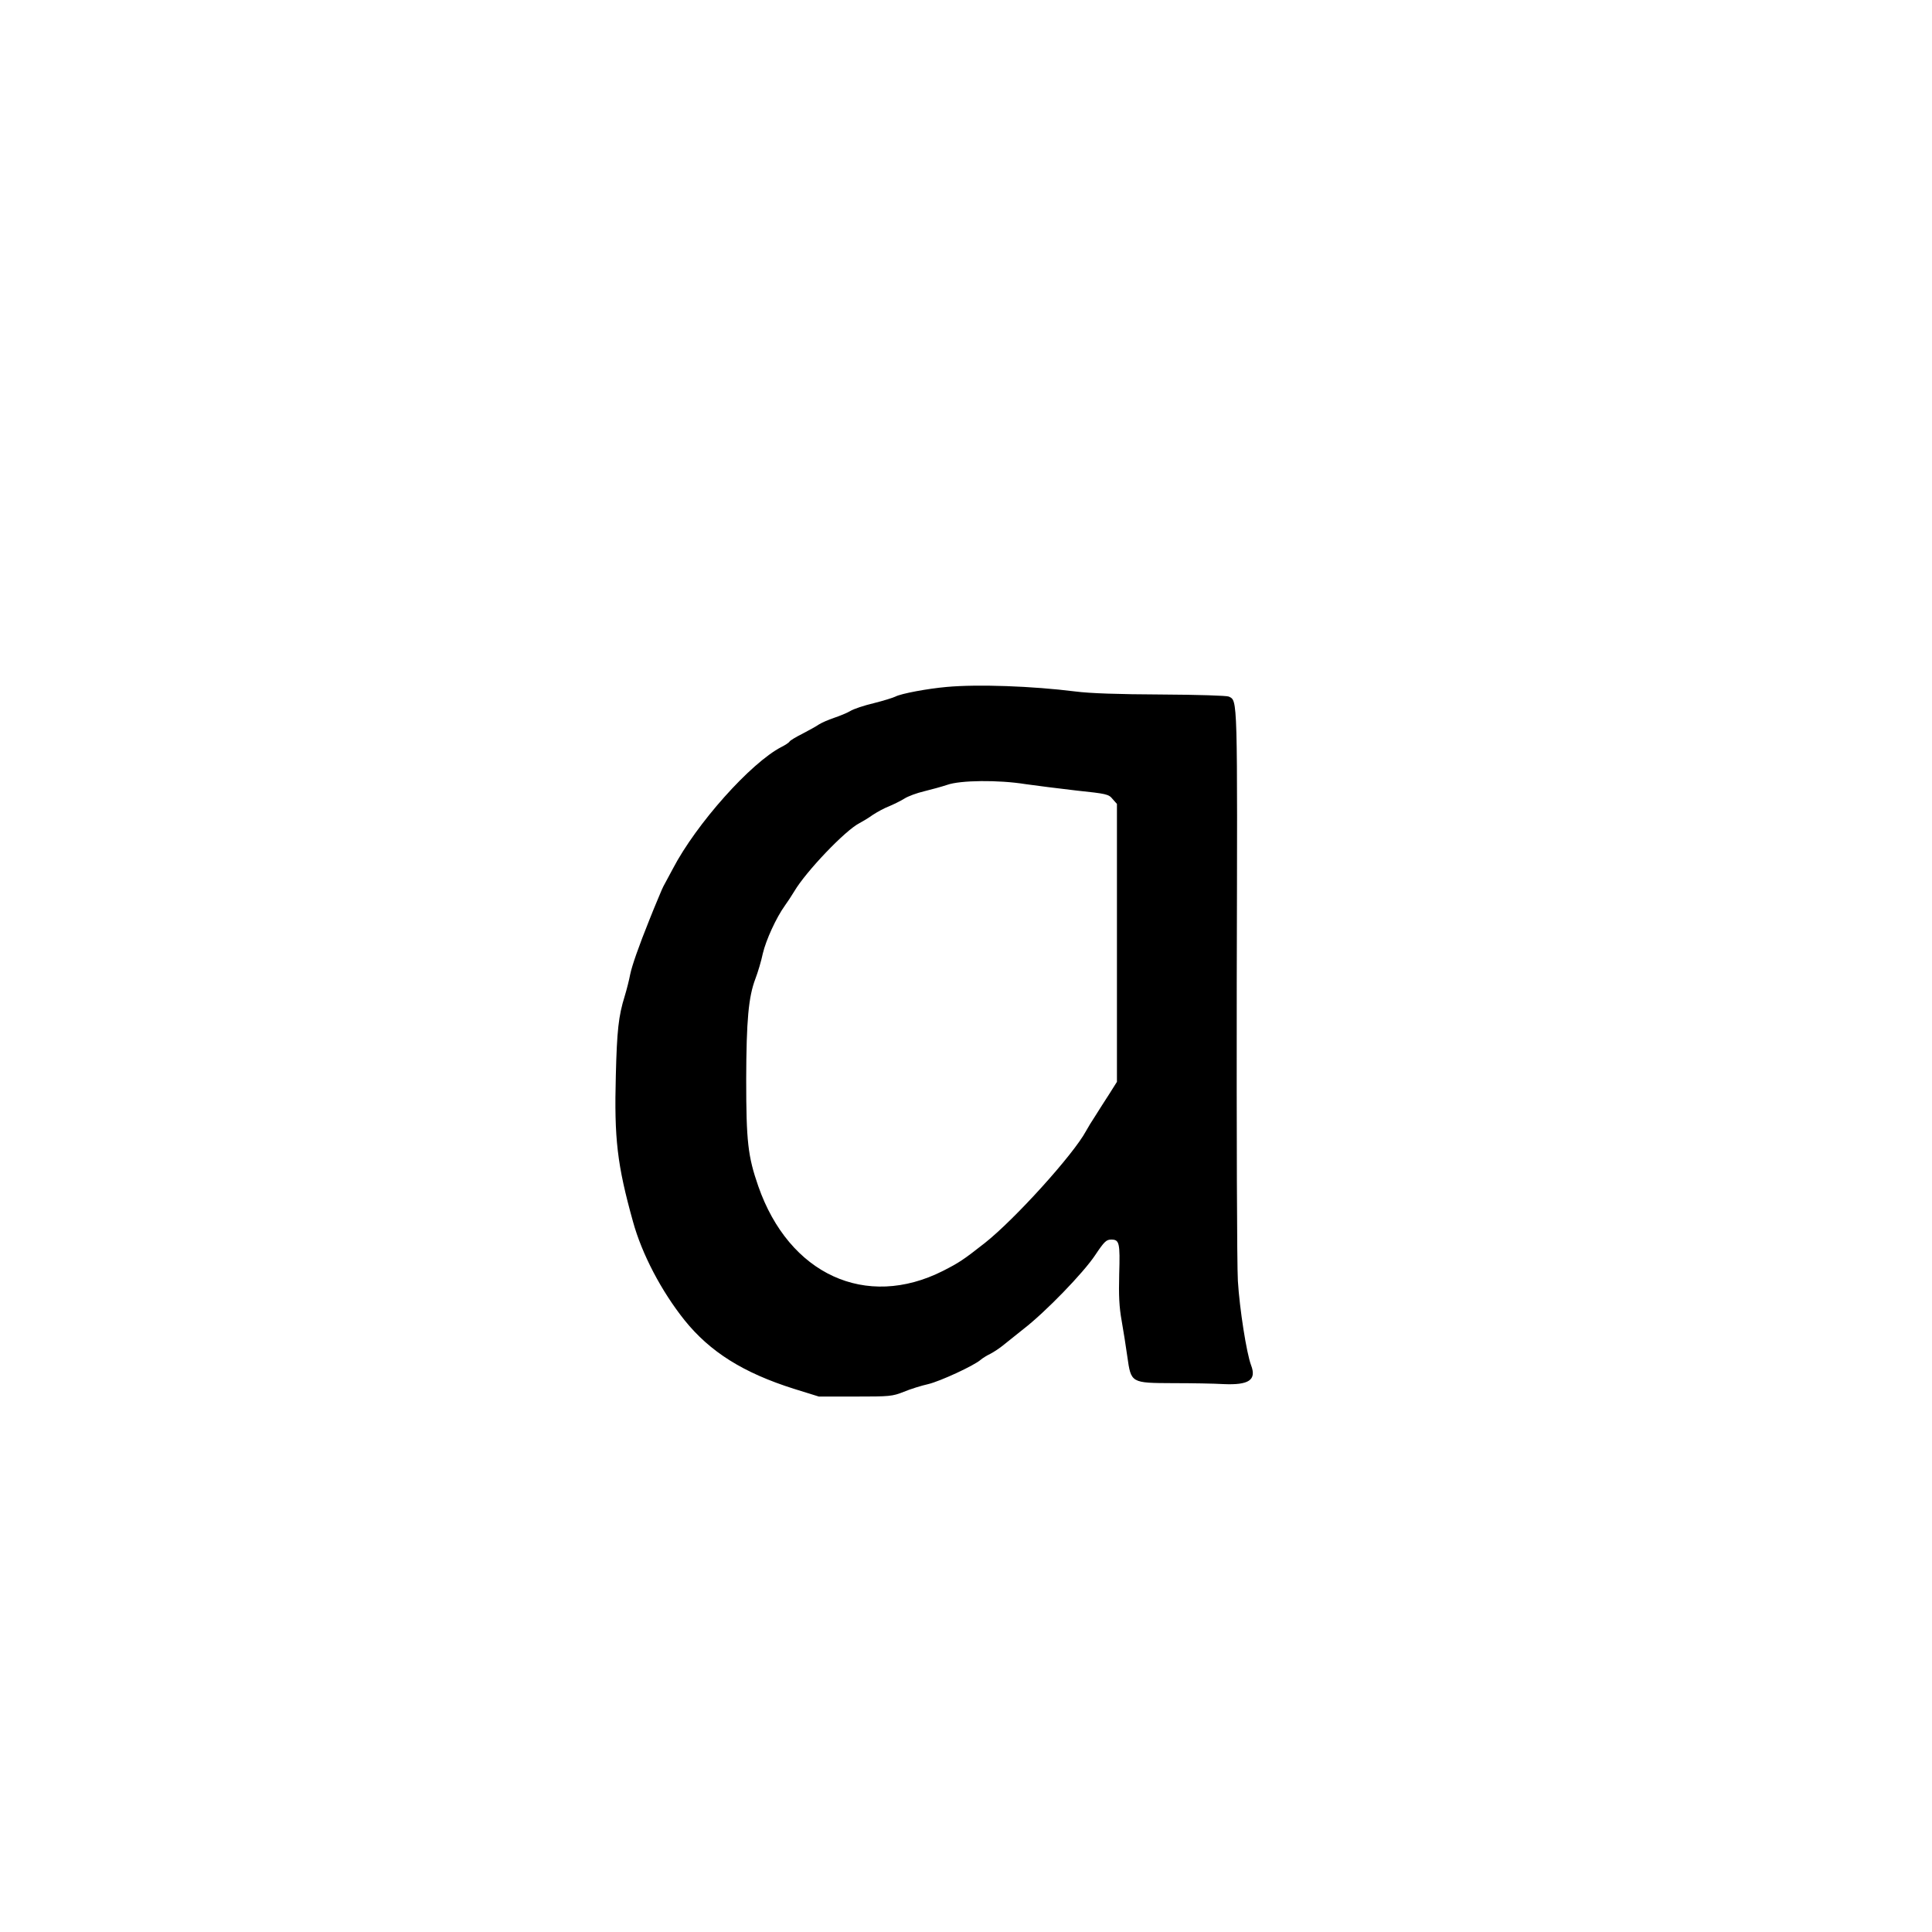
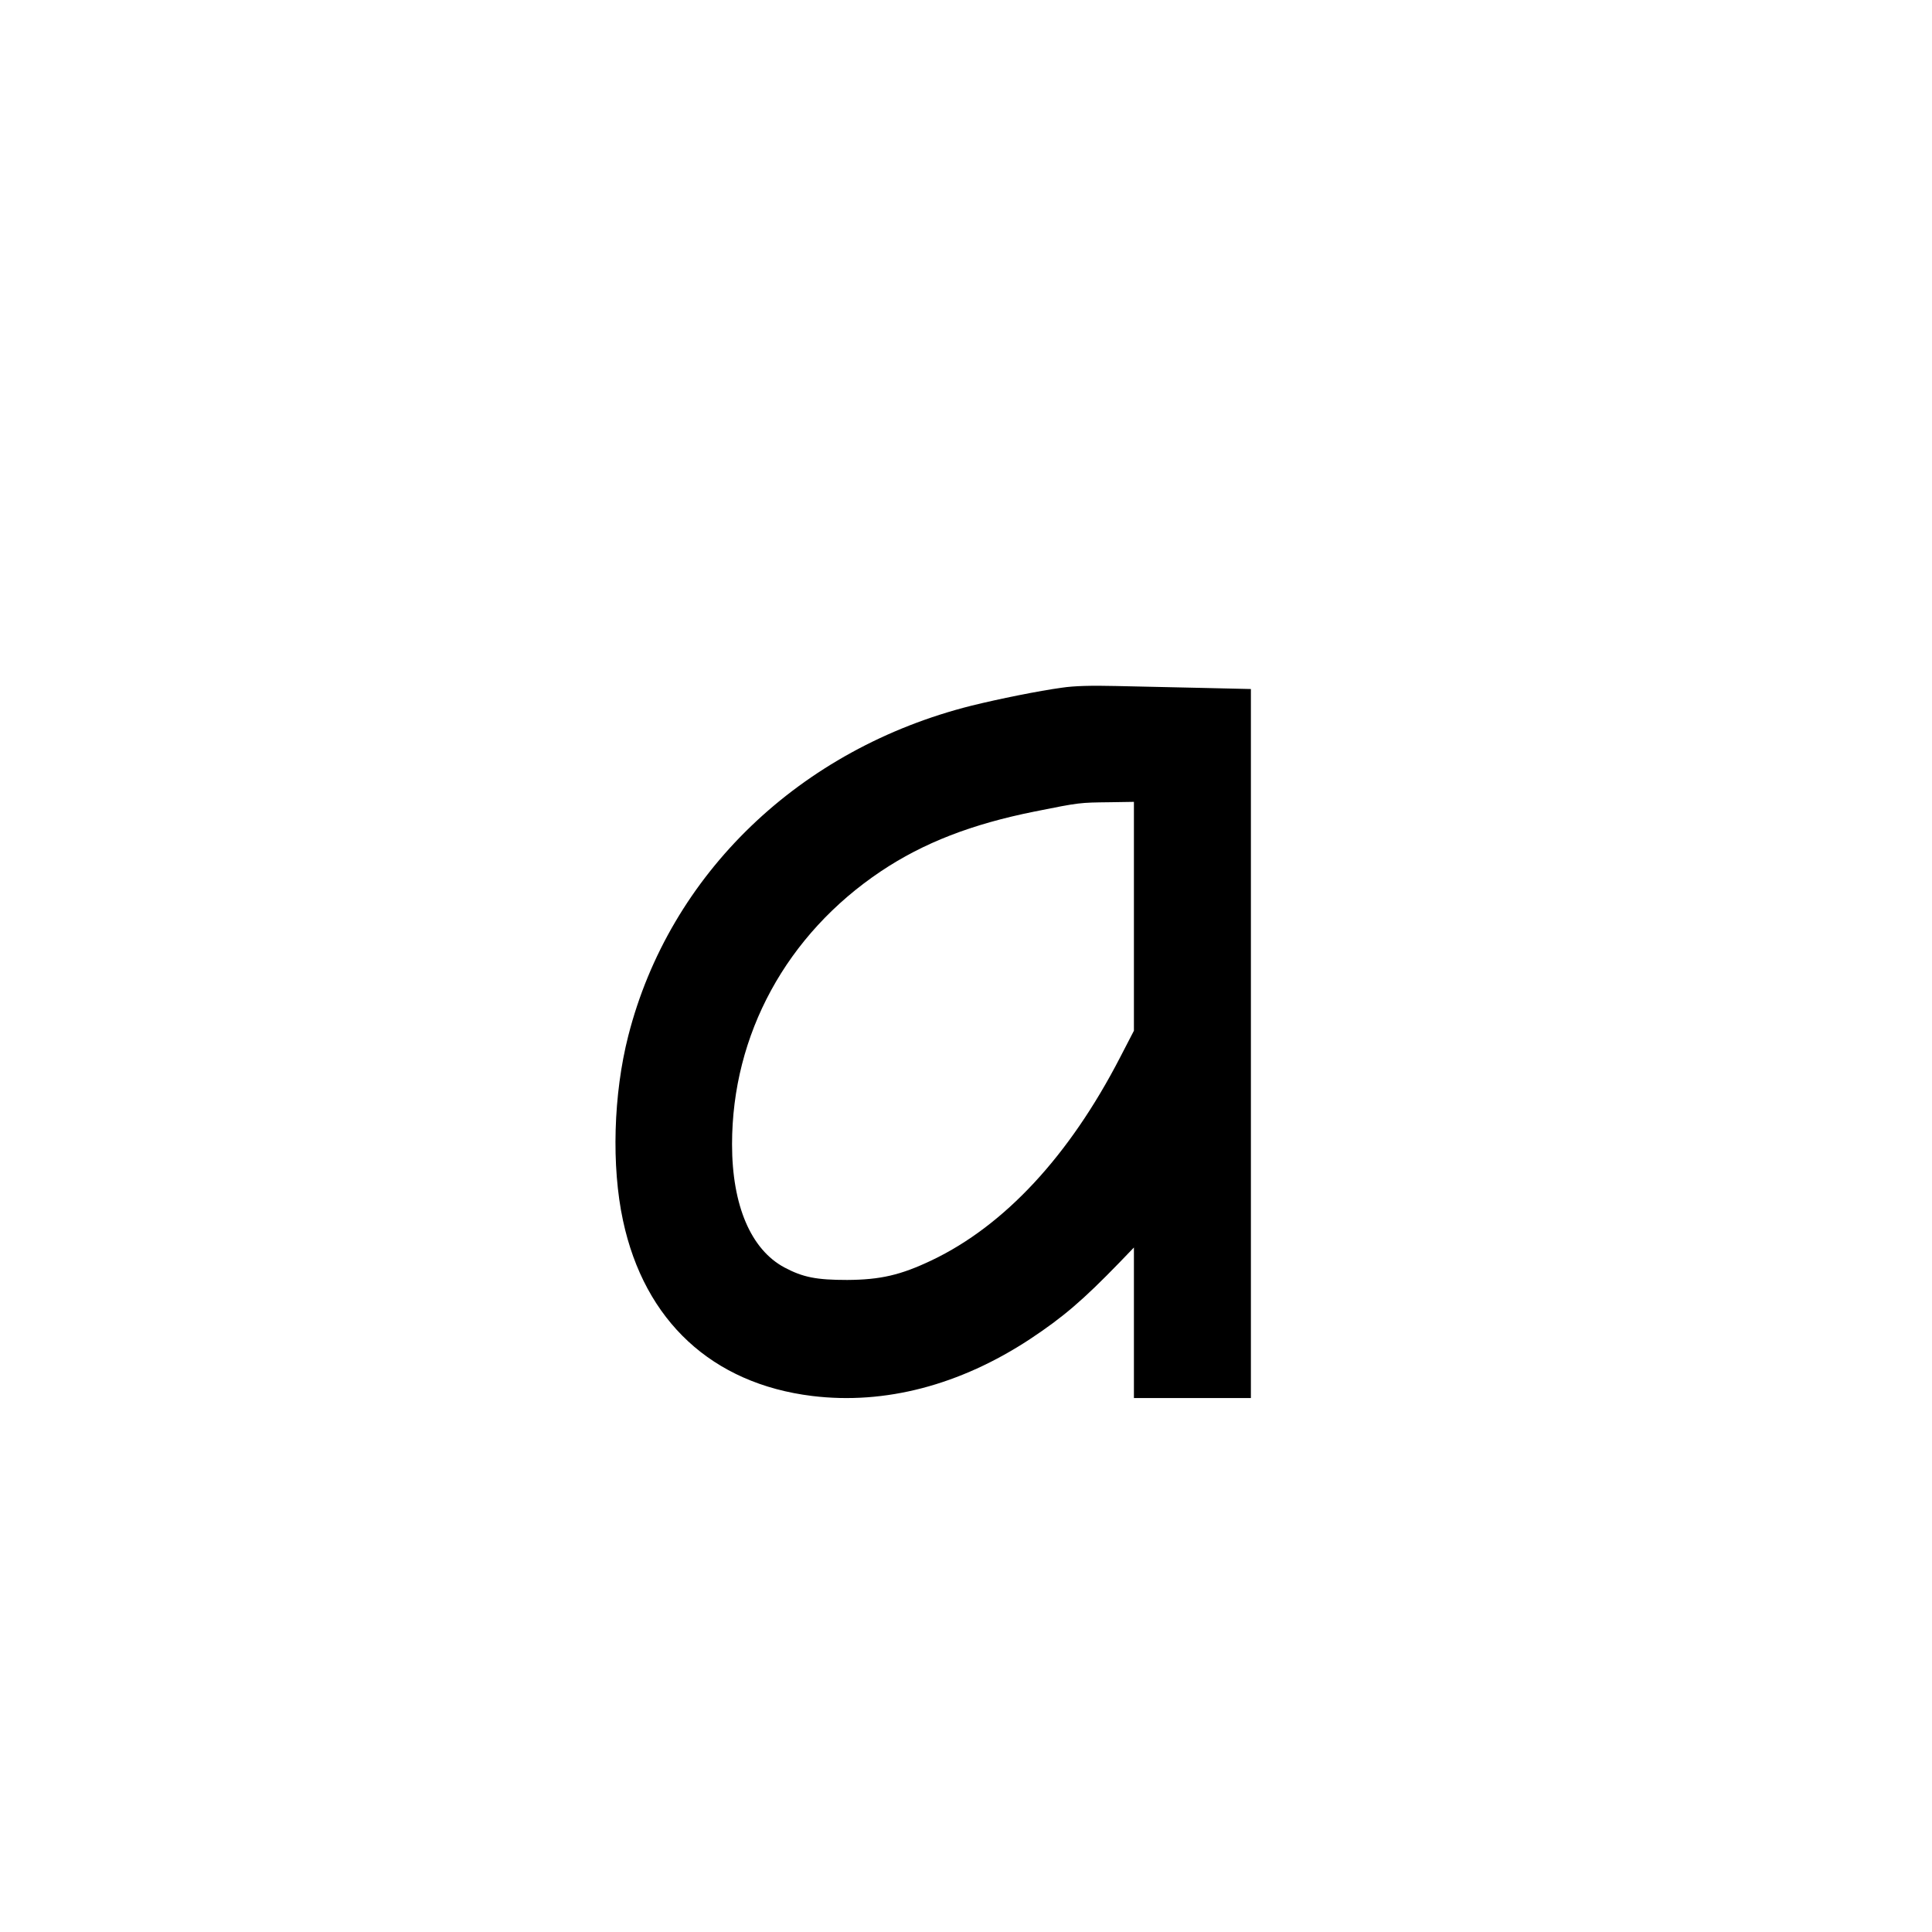
<svg xmlns="http://www.w3.org/2000/svg" width="1024" height="1024" viewBox="0 0 1024 1024">
-   <path d="M501.7 364.1C491.6 365.0 477.6 367.6 474.6 369.2C473.4 369.8 468.3 371.4 463.1 372.7C458.0 373.9 452.3 375.8 450.6 376.9C448.9 377.9 445.0 379.5 442.0 380.5C439.0 381.5 435.4 383.1 434.0 384.0C432.6 385.0 428.7 387.1 425.3 388.9C421.9 390.6 418.9 392.4 418.5 393.0C418.2 393.6 416.2 394.9 414.2 395.9C397.9 404.3 369.0 436.7 356.6 460.5C354.8 463.8 352.9 467.4 352.3 468.5C351.6 469.6 350.0 473.2 348.7 476.5C347.3 479.8 345.3 484.7 344.2 487.5C338.6 501.4 334.9 512.0 334.0 516.5C333.5 519.2 332.2 524.4 331.1 528.0C327.8 538.6 327.0 546.3 326.4 570.0C325.5 603.6 327.1 617.3 335.5 647.5C340.2 664.6 350.5 684.3 362.8 699.7C376.3 716.5 393.9 727.6 420.8 736.1L434.0 740.2H453.3C471.7 740.2 472.9 740.1 479.0 737.7C482.6 736.2 488.4 734.4 492.0 733.6C498.3 732.1 516.3 723.8 519.8 720.7C520.7 719.9 523.1 718.4 525.0 717.5C526.9 716.5 529.9 714.5 531.6 713.1C533.3 711.7 538.3 707.7 542.6 704.3C554.1 695.4 574.2 674.7 580.5 665.2C585.3 658.0 586.4 657.0 589.0 657.0C593.3 657.0 593.7 658.7 593.2 675.3C592.9 686.8 593.2 692.8 594.5 700.0C595.4 705.2 596.8 713.8 597.5 719.0C599.5 733.1 599.4 733.0 621.8 733.1C631.5 733.1 643.6 733.3 648.5 733.6C662.0 734.2 666.1 731.4 663.1 723.6C660.7 717.3 657.0 693.7 656.1 678.9C655.6 670.3 655.4 599.6 655.5 520.1C655.9 367.6 656.0 371.6 651.3 369.2C650.3 368.7 634.9 368.2 615.5 368.1C592.9 368.0 577.7 367.5 570.0 366.5C546.9 363.6 518.1 362.6 501.7 364.1ZM543.5 415.6C549.0 416.4 561.1 417.9 570.5 419.0C586.5 420.7 587.6 420.9 589.7 423.5L592.0 426.1V499.7V573.4L587.9 579.9C585.6 583.5 582.2 588.7 580.5 591.5C578.7 594.2 576.5 597.8 575.6 599.5C568.8 612.1 537.8 646.3 522.0 658.8C510.3 668.0 508.2 669.3 499.8 673.6C459.0 694.2 418.2 675.5 401.9 628.7C396.4 612.9 395.5 605.0 395.5 572.0C395.6 540.8 396.7 528.4 400.4 518.7C401.7 515.3 403.5 509.3 404.3 505.4C406.0 498.2 411.4 486.4 416.0 480.0C417.4 478.1 419.6 474.7 421.0 472.4C427.2 461.9 448.0 440.1 455.5 436.3C457.2 435.4 460.4 433.5 462.6 431.9C464.9 430.4 468.7 428.3 471.1 427.4C473.5 426.4 477.2 424.6 479.3 423.3C481.3 422.0 486.0 420.3 489.8 419.4C493.5 418.5 499.0 417.0 502.0 416.0C509.0 413.5 529.2 413.3 543.5 415.6Z" fill="#000000" fill-rule="nonzero" />
+   <path d="M562.8 364.5C550.4 366.2 529.6 370.4 515.0 374.0C424.0 396.8 354.9 463.2 333.0 549.0C325.1 579.9 324.0 618.1 330.2 646.9C341.6 700.2 377.5 733.4 430.5 739.9C469.0 744.6 508.8 734.2 546.0 709.7C563.5 698.1 573.9 689.2 593.3 669.2L601.0 661.2V701.1V741.0H632.0H663.0V553.1V365.2L636.8 364.6C622.3 364.3 602.0 363.8 591.5 363.6C578.5 363.3 569.4 363.5 562.8 364.5ZM601.0 485.6V546.3L593.7 560.4C566.7 612.7 532.4 649.6 493.8 668.0C477.4 675.8 466.7 678.3 449.0 678.4C432.7 678.4 425.6 677.0 415.8 671.8C398.0 662.3 388.0 638.9 388.0 606.5C388.0 548.3 416.9 495.3 466.9 461.8C489.5 446.7 515.0 436.8 548.5 430.1C572.4 425.3 572.1 425.4 588.3 425.2L601.0 425.0V485.6Z" fill="#000000" fill-rule="nonzero" />
</svg>
